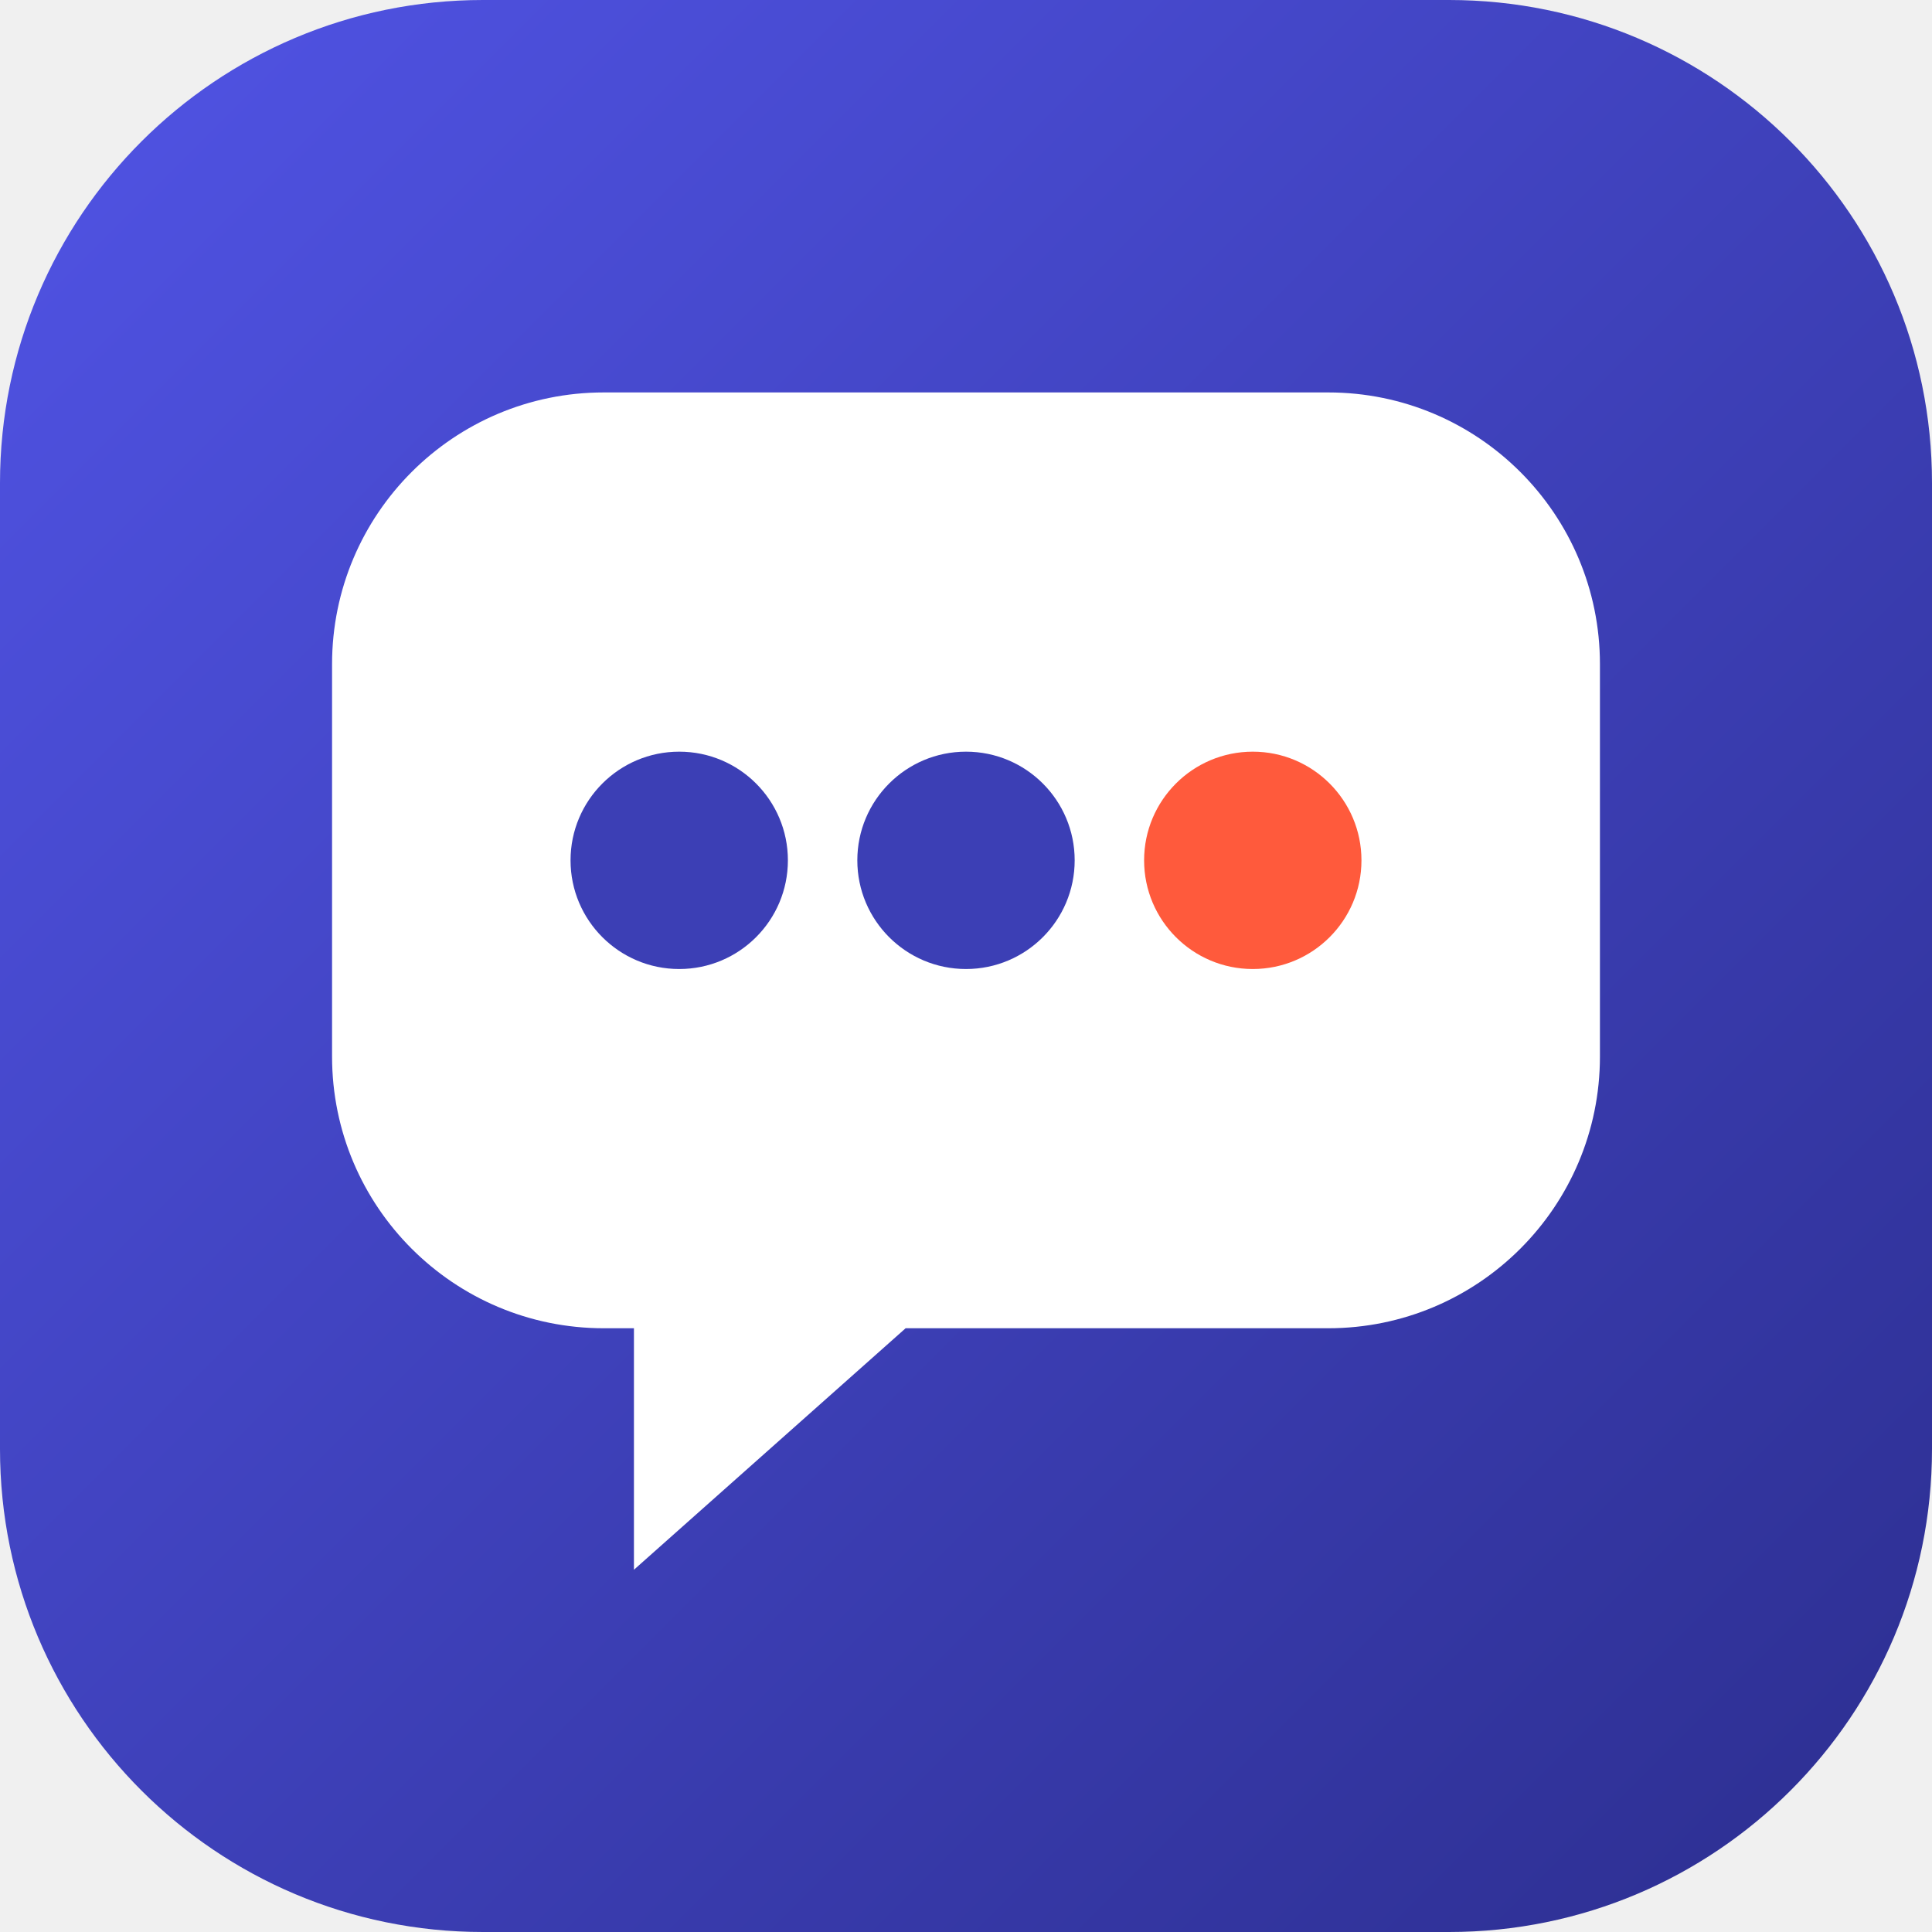
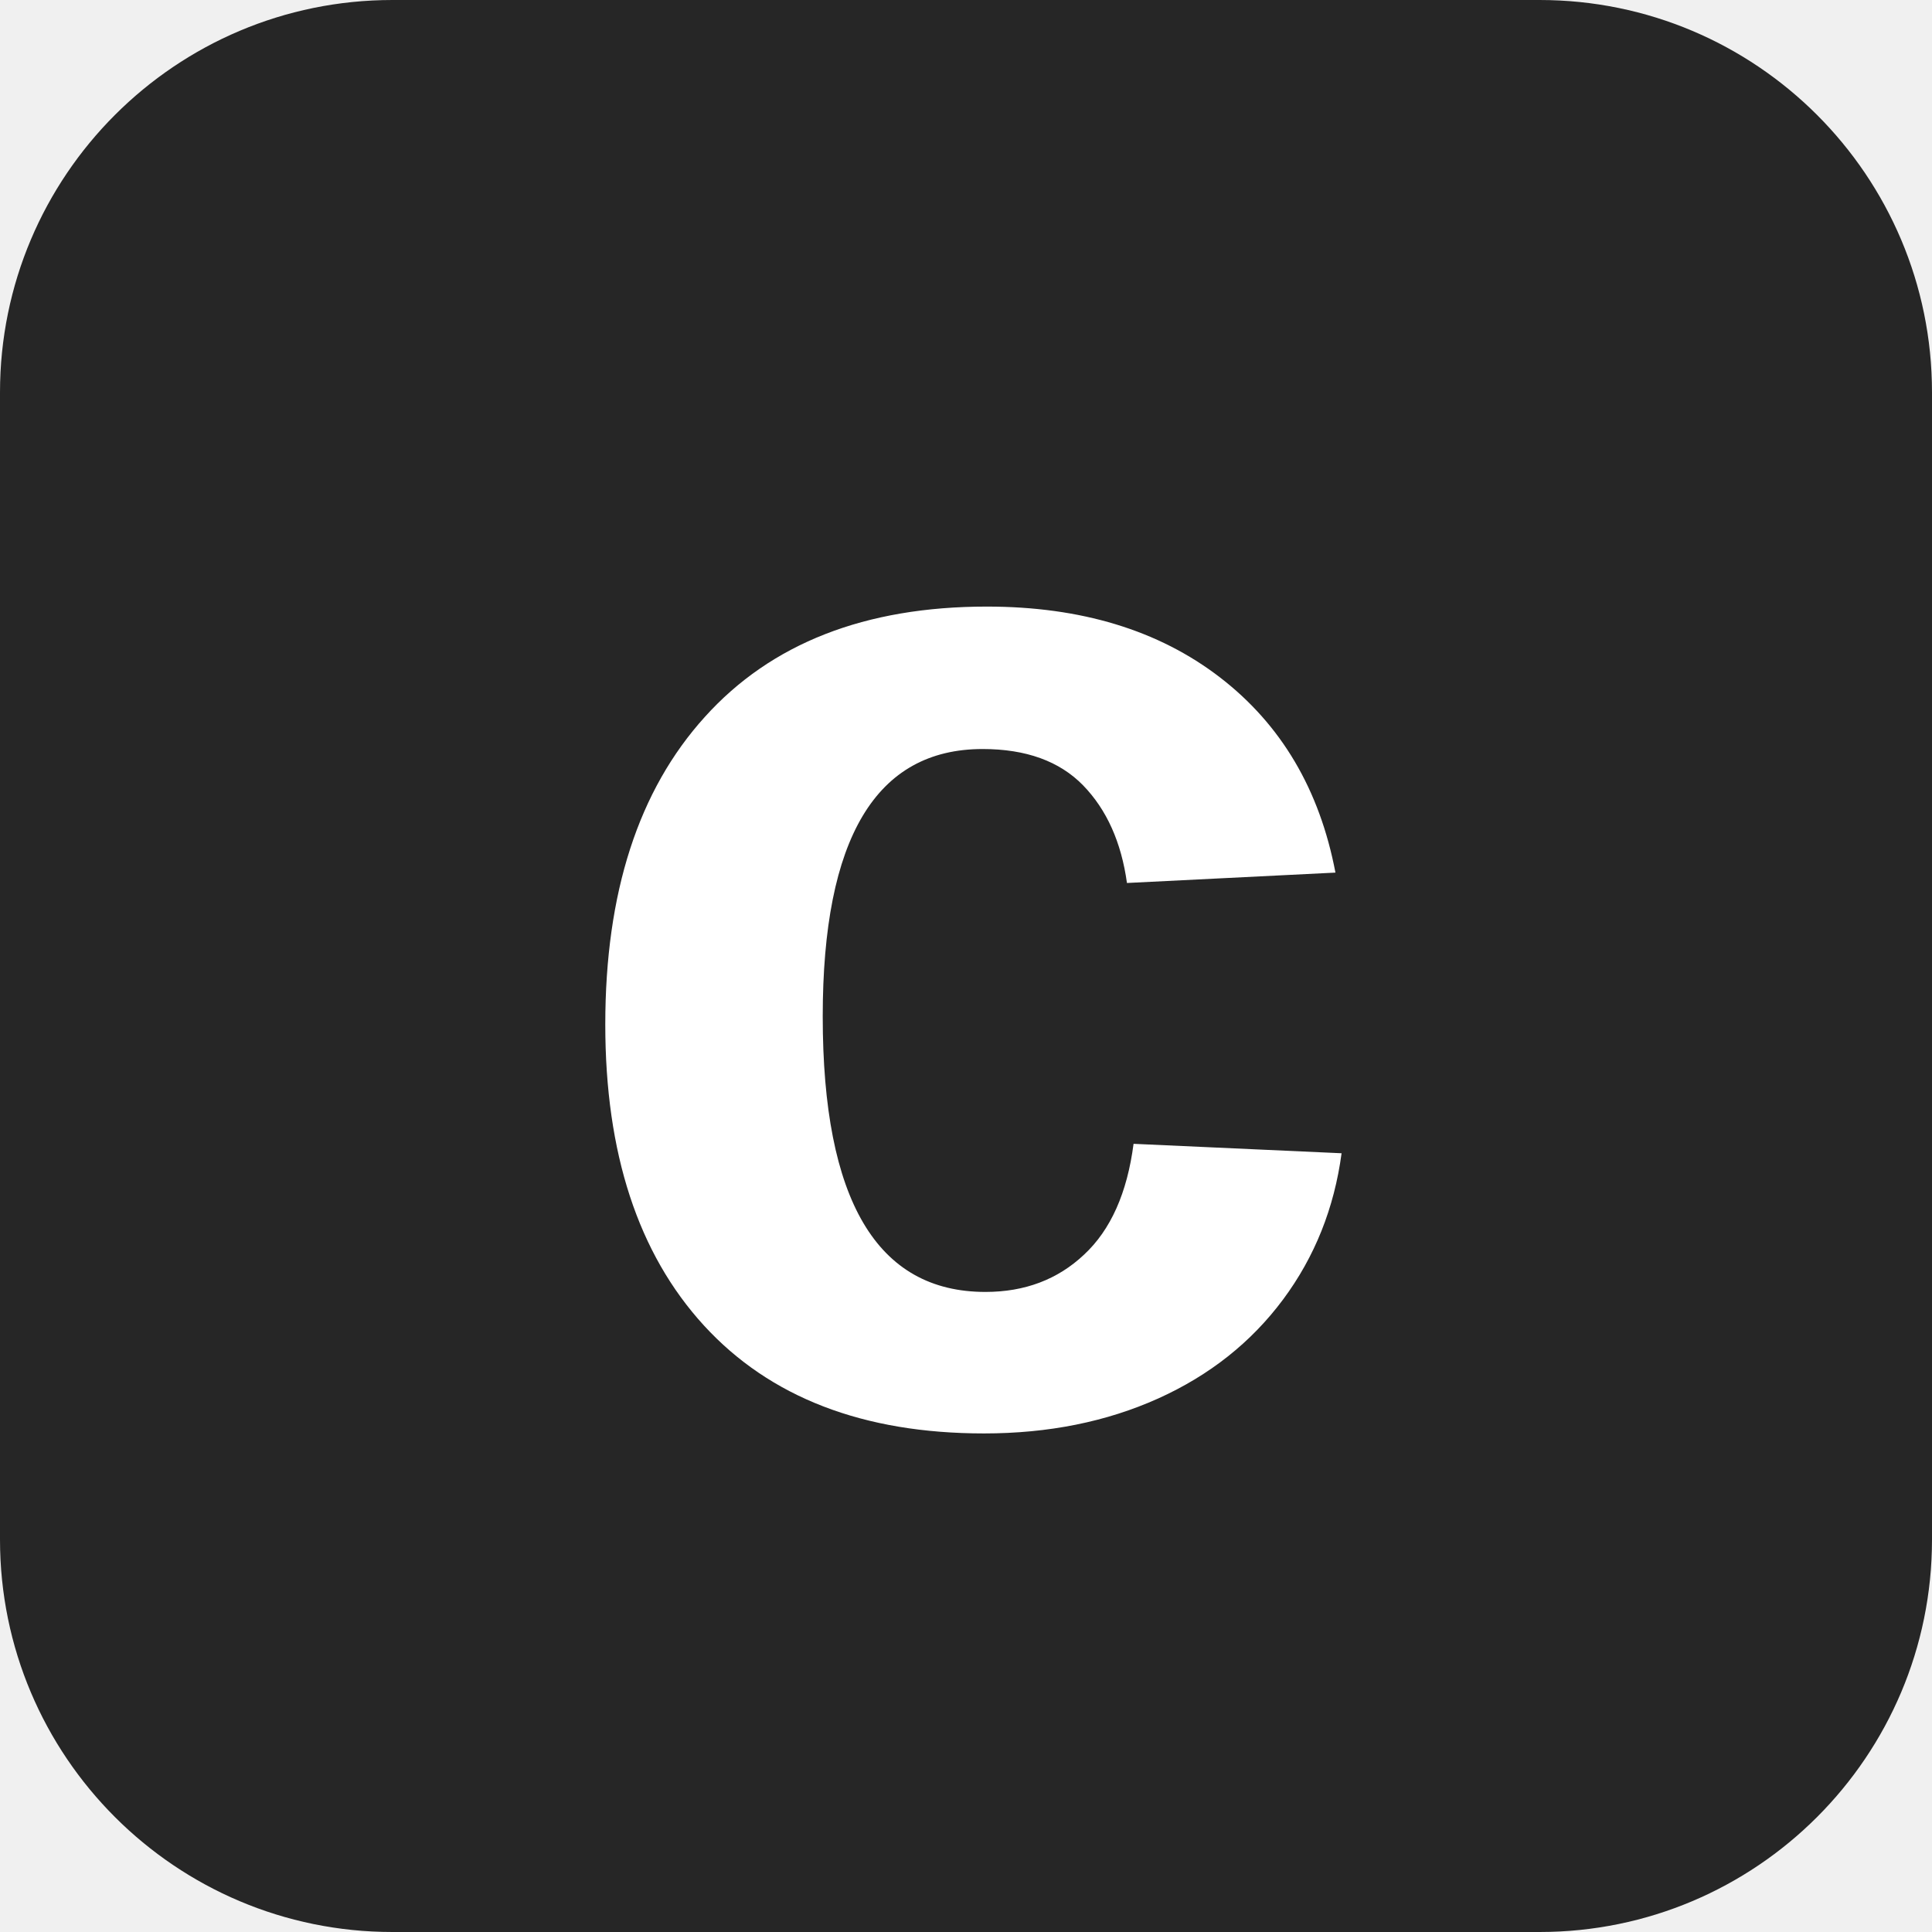
<svg xmlns="http://www.w3.org/2000/svg" viewBox="0 0 64 64">
-   <defs>
-     <linearGradient id="g" x1="0" y1="0" x2="1" y2="1">
-       <stop offset="0" stop-color="#5154e6" />
-       <stop offset="1" stop-color="#2c2e8f" />
-     </linearGradient>
-   </defs>
-   <rect width="64" height="64" rx="16" fill="url(#g)" />
-   <path d="M20 13h24a9 9 0 0 1 9 9v13a9 9 0 0 1-9 9H30l-9 8v-8h-1a9 9 0 0 1-9-9V22a9 9 0 0 1 9-9z" fill="#fff" />
-   <circle cx="22.5" cy="28.5" r="3.6" fill="#3c3fb5" />
-   <circle cx="32" cy="28.5" r="3.6" fill="#3c3fb5" />
-   <circle cx="41.5" cy="28.5" r="3.6" fill="#ff5a3c" />
+   <rect width="64" height="64" rx="13" fill="#262626" />
+   <text x="32" y="47" text-anchor="middle" font-family="'Segoe UI',Arial,sans-serif" font-weight="800" font-size="50" fill="#fff">c</text>
</svg>
